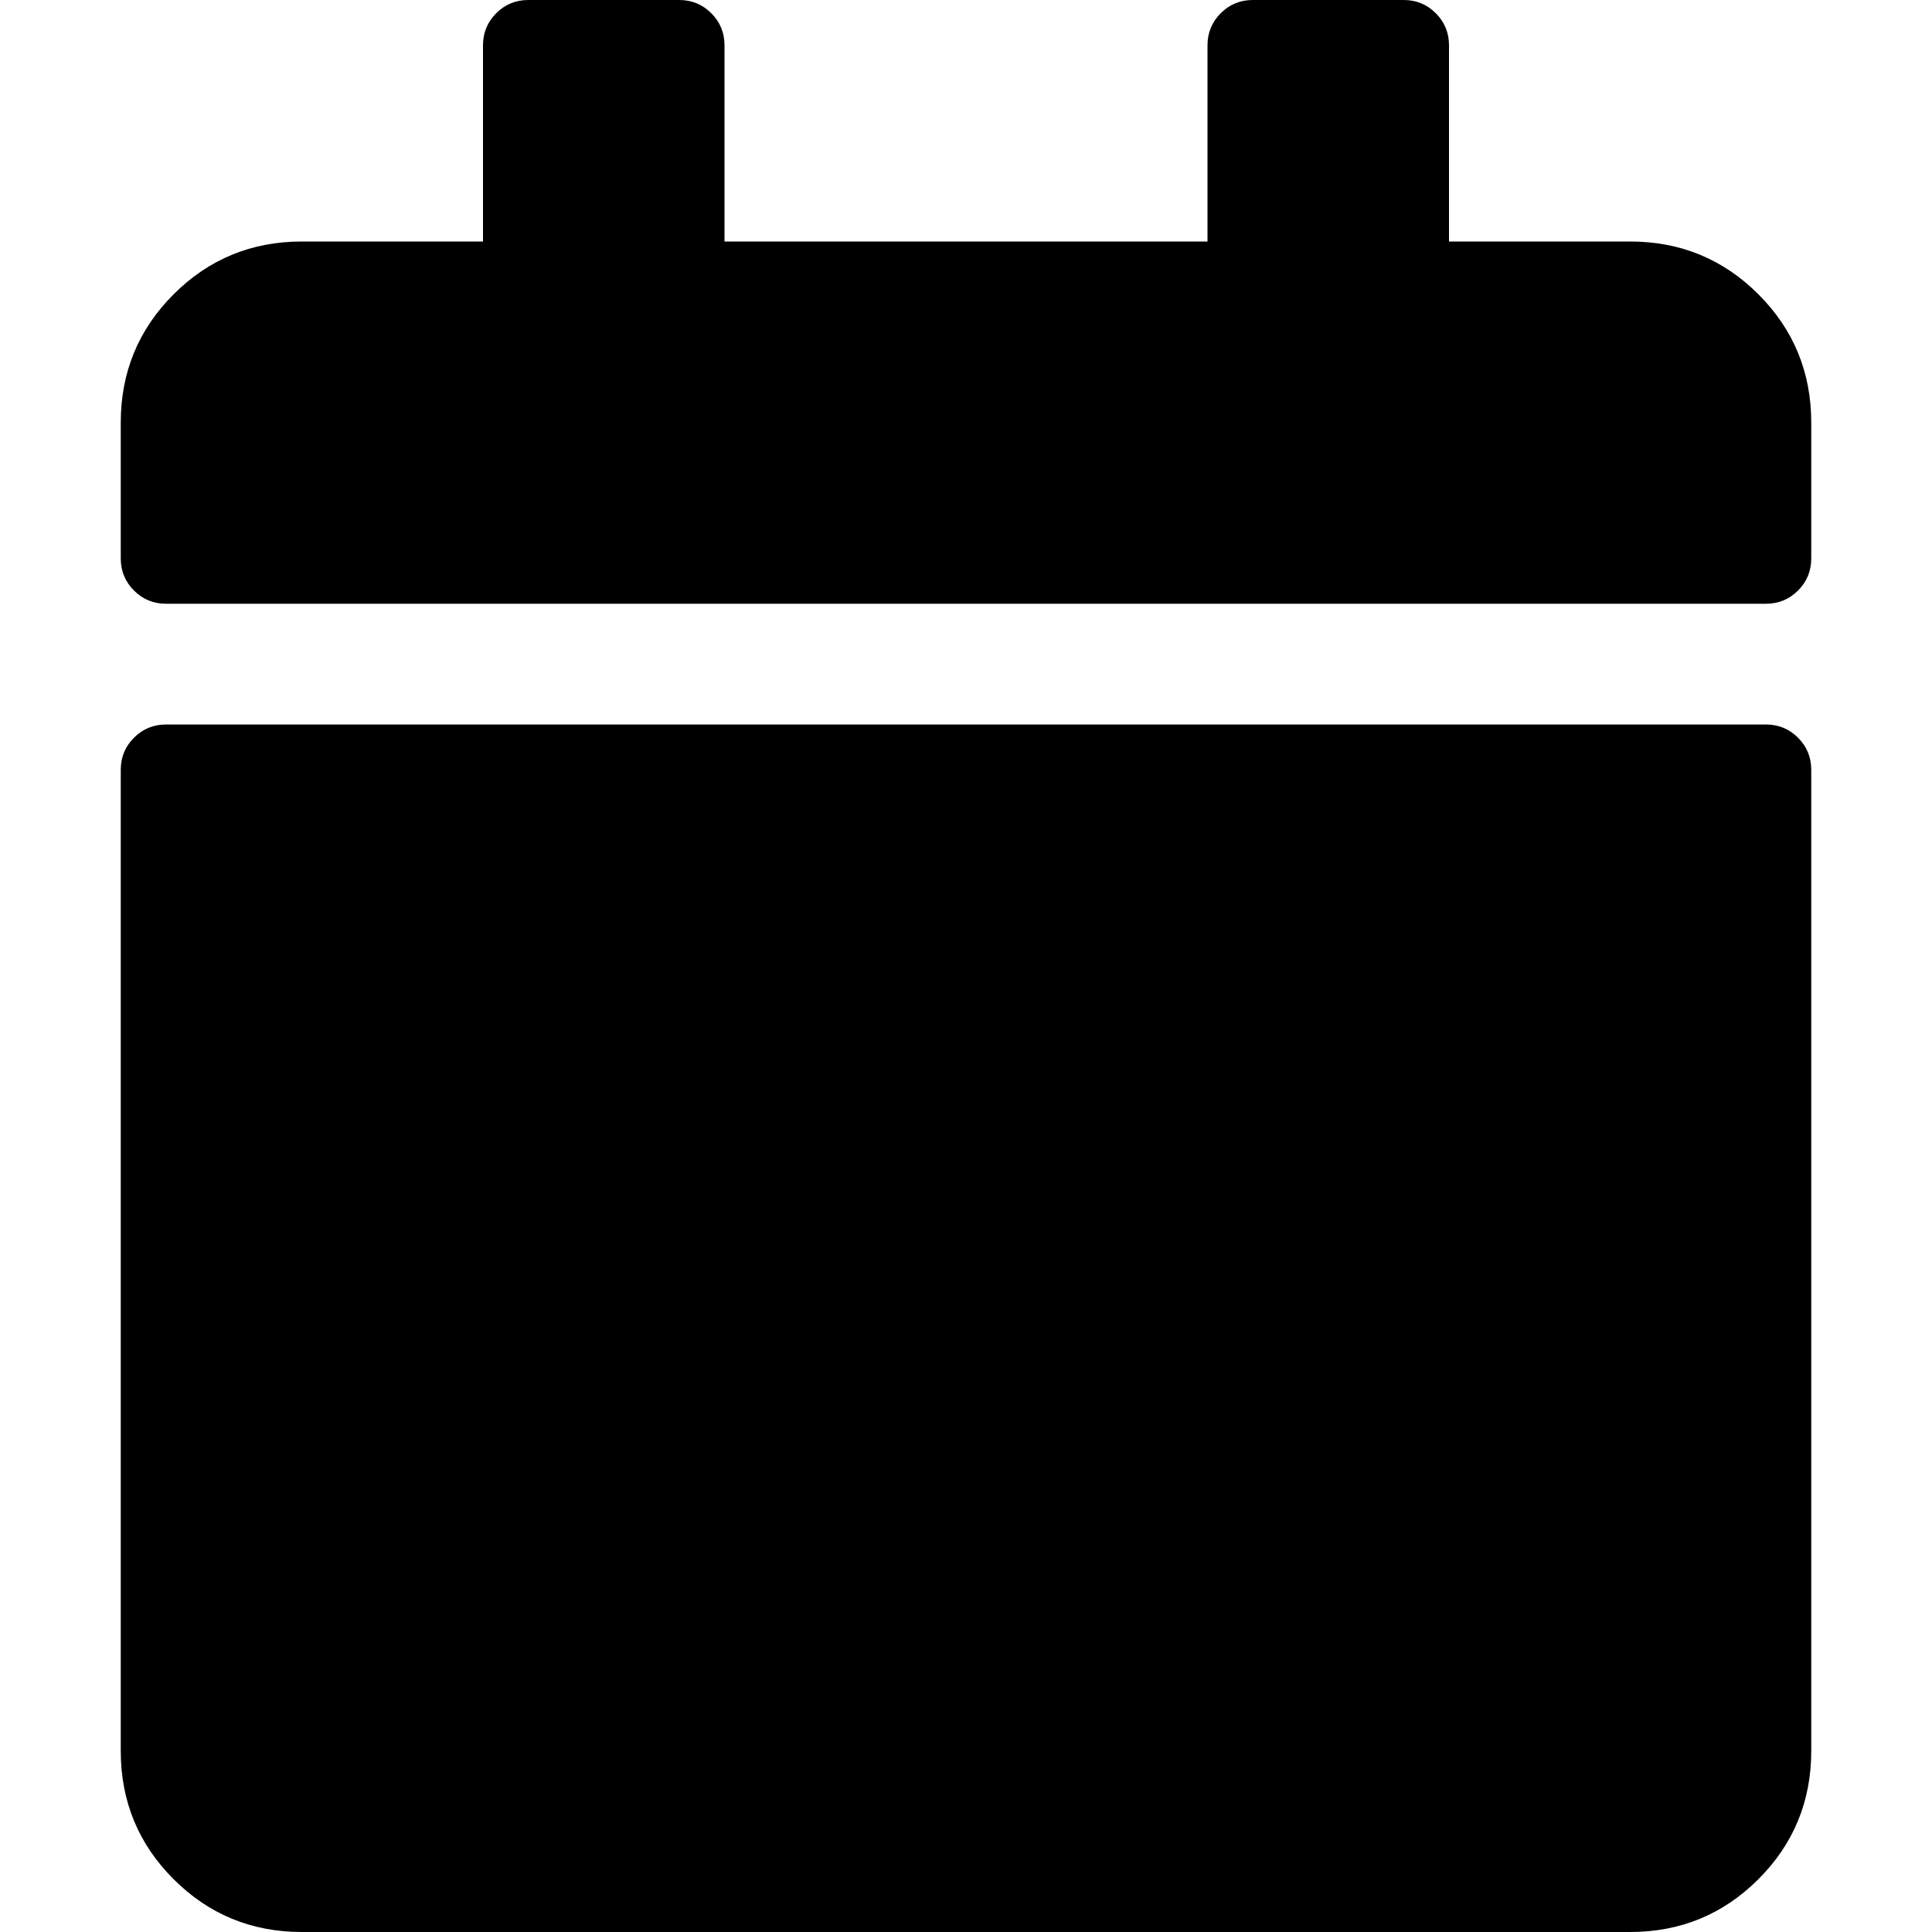
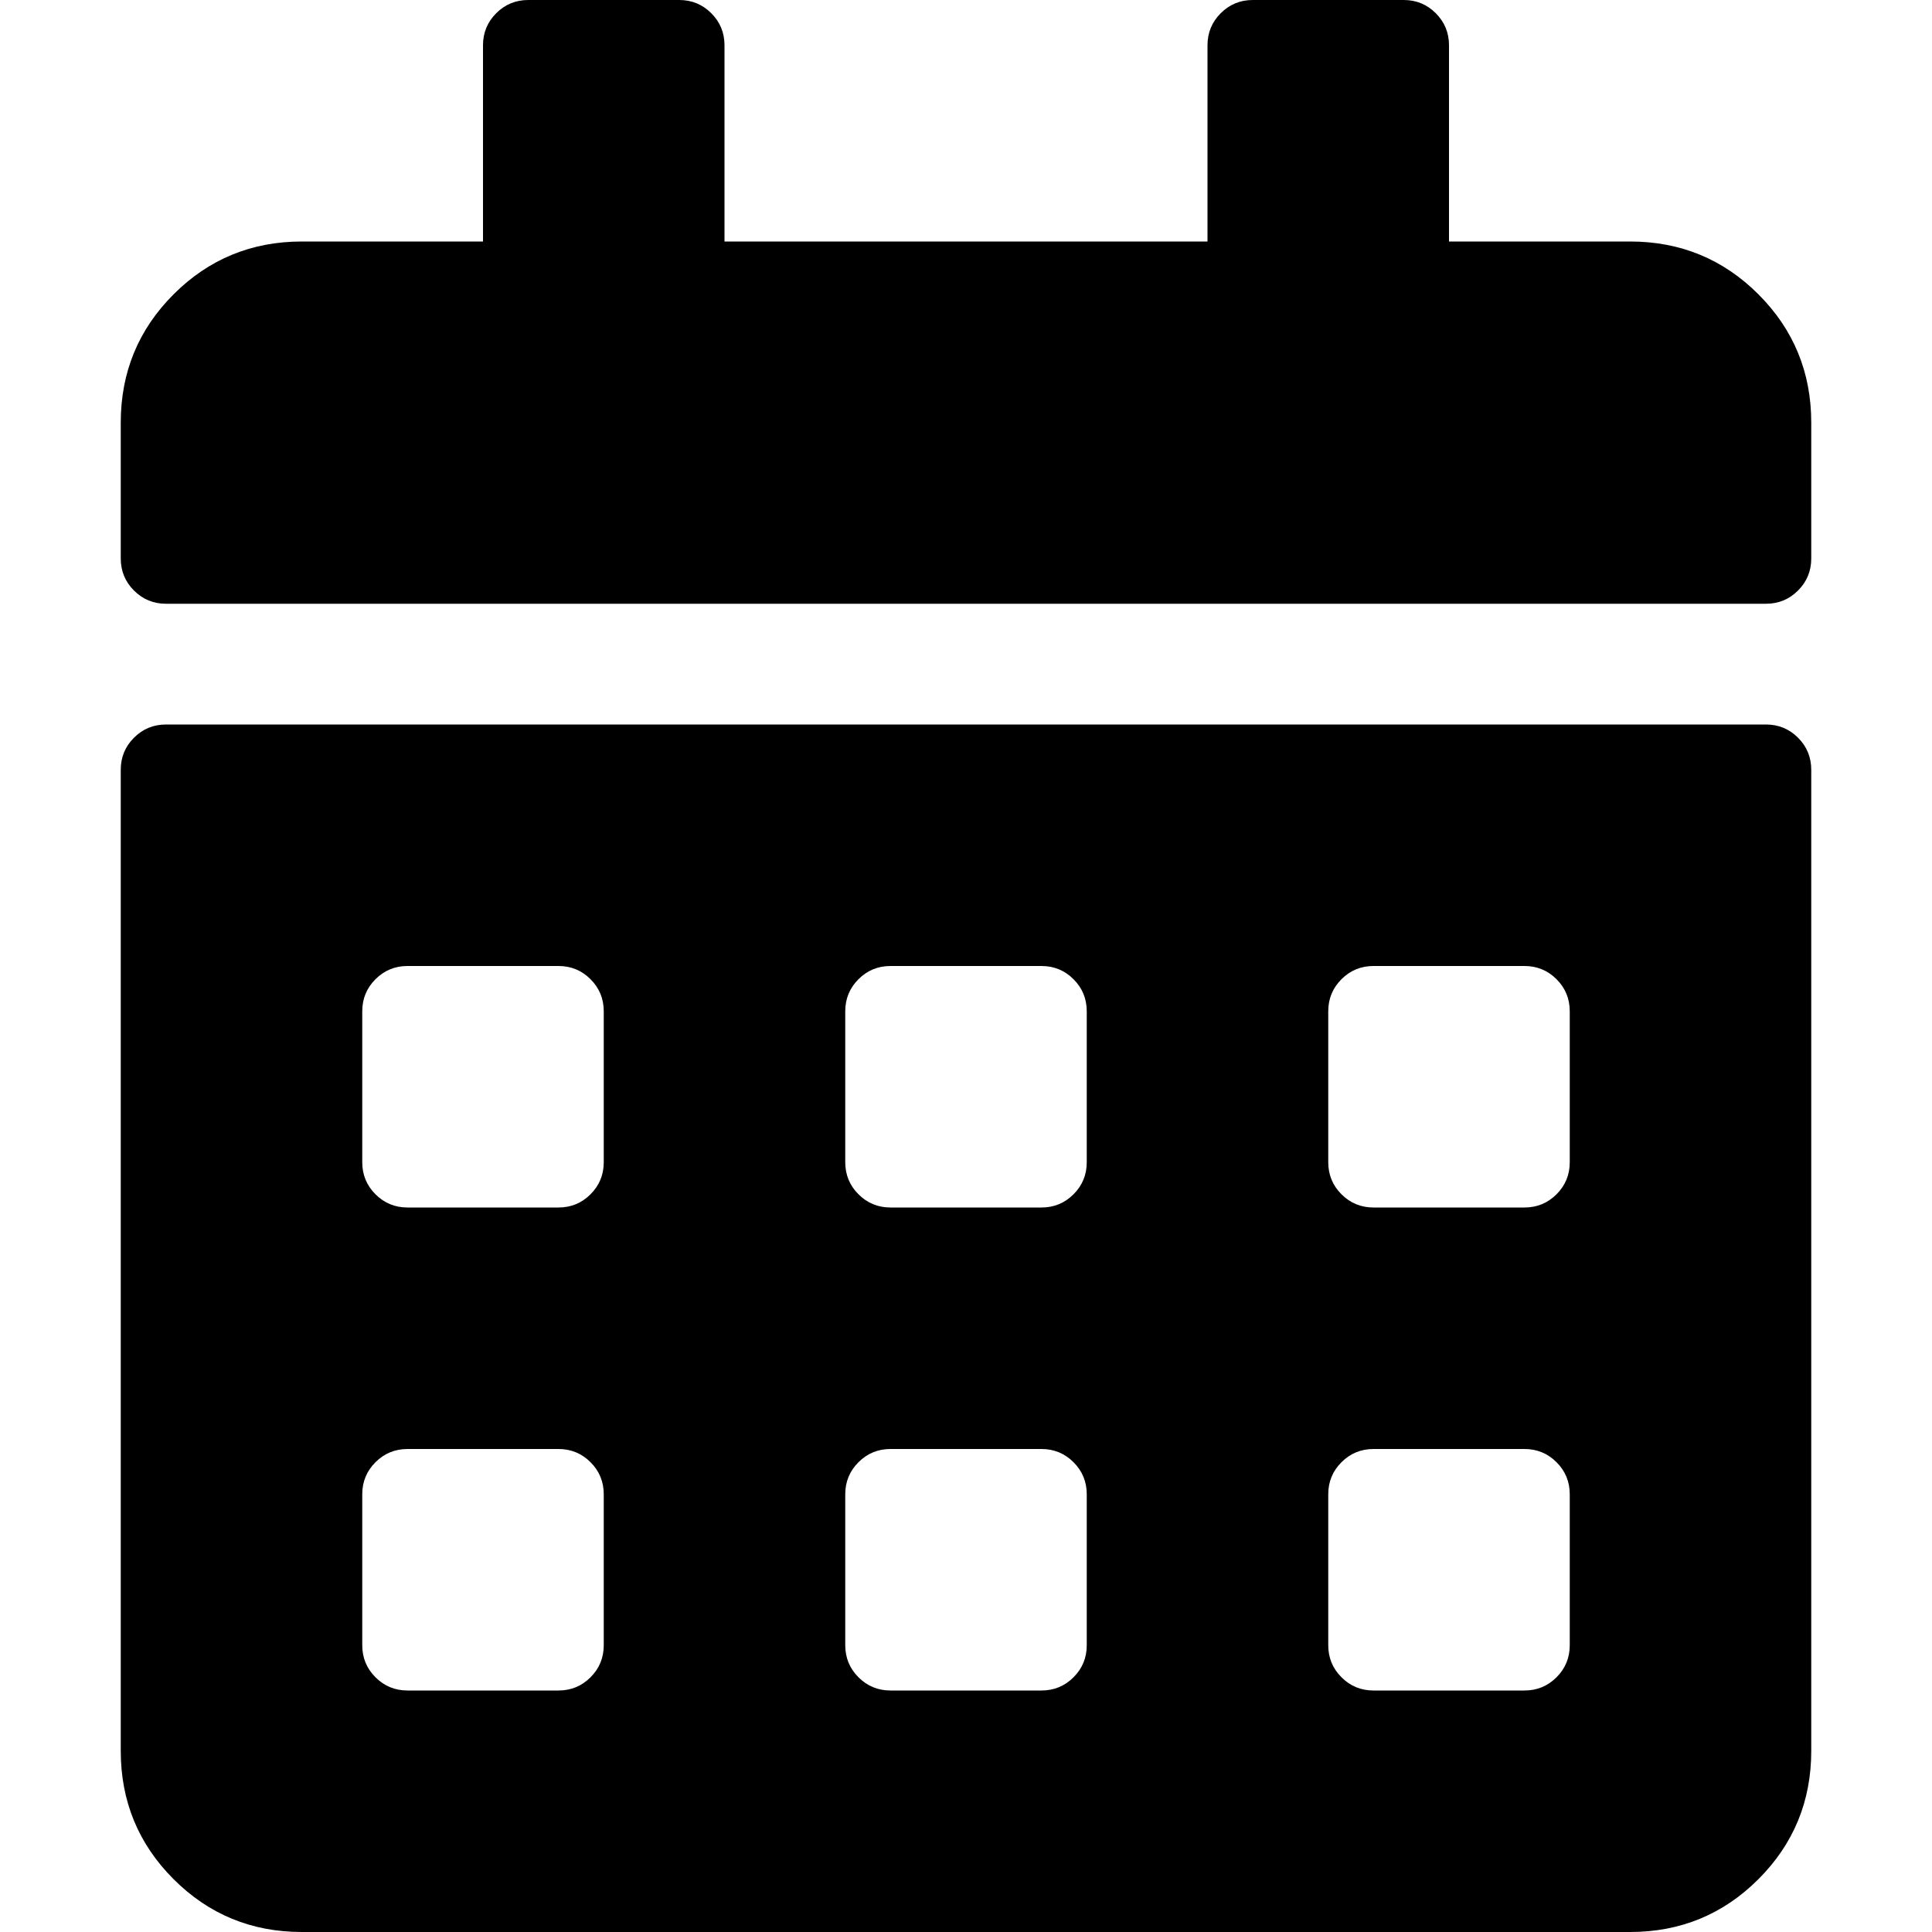
<svg xmlns="http://www.w3.org/2000/svg" version="1.1" width="32" height="32" viewBox="0 0 32 32">
-   <path d="M2.75 12h26.5c0.208 0 0.385 0.073 0.531 0.219s0.219 0.323 0.219 0.531v16.25c0 0.833-0.292 1.542-0.875 2.125s-1.292 0.875-2.125 0.875h-22c-0.833 0-1.542-0.292-2.125-0.875s-0.875-1.292-0.875-2.125v-16.25c0-0.208 0.073-0.385 0.219-0.531s0.323-0.219 0.531-0.219zM30 9.25c0 0.208-0.073 0.385-0.219 0.531s-0.323 0.219-0.531 0.219h-26.5c-0.208 0-0.385-0.073-0.531-0.219s-0.219-0.323-0.219-0.531v-2.25c0-0.833 0.292-1.542 0.875-2.125s1.292-0.875 2.125-0.875h3v-3.25c0-0.208 0.073-0.385 0.219-0.531s0.323-0.219 0.531-0.219h2.5c0.208 0 0.385 0.073 0.531 0.219s0.219 0.323 0.219 0.531v3.25h8v-3.25c0-0.208 0.073-0.385 0.219-0.531s0.323-0.219 0.531-0.219h2.5c0.208 0 0.385 0.073 0.531 0.219s0.219 0.323 0.219 0.531v3.25h3c0.833 0 1.542 0.292 2.125 0.875s0.875 1.292 0.875 2.125v2.25z" />
+   <path d="M29.25 10h-26.5c-0.208 0-0.385-0.073-0.531-0.219s-0.219-0.323-0.219-0.531v-2.25c0-0.833 0.292-1.542 0.875-2.125s1.292-0.875 2.125-0.875h3v-3.25c0-0.208 0.073-0.385 0.219-0.531s0.323-0.219 0.531-0.219h2.5c0.208 0 0.385 0.073 0.531 0.219s0.219 0.323 0.219 0.531v3.25h8v-3.25c0-0.208 0.073-0.385 0.219-0.531s0.323-0.219 0.531-0.219h2.5c0.208 0 0.385 0.073 0.531 0.219s0.219 0.323 0.219 0.531v3.25h3c0.833 0 1.542 0.292 2.125 0.875s0.875 1.292 0.875 2.125v2.25c0 0.208-0.073 0.385-0.219 0.531s-0.323 0.219-0.531 0.219zM2.75 12h26.5c0.208 0 0.385 0.073 0.531 0.219s0.219 0.323 0.219 0.531v16.25c0 0.833-0.292 1.542-0.875 2.125s-1.292 0.875-2.125 0.875h-22c-0.833 0-1.542-0.292-2.125-0.875s-0.875-1.292-0.875-2.125v-16.25c0-0.208 0.073-0.385 0.219-0.531s0.323-0.219 0.531-0.219zM10 24.75c0-0.208-0.073-0.385-0.219-0.531s-0.323-0.219-0.531-0.219h-2.5c-0.208 0-0.385 0.073-0.531 0.219s-0.219 0.323-0.219 0.531v2.5c0 0.208 0.073 0.385 0.219 0.531s0.323 0.219 0.531 0.219h2.5c0.208 0 0.385-0.073 0.531-0.219s0.219-0.323 0.219-0.531v-2.5zM10 16.75c0-0.208-0.073-0.385-0.219-0.531s-0.323-0.219-0.531-0.219h-2.5c-0.208 0-0.385 0.073-0.531 0.219s-0.219 0.323-0.219 0.531v2.5c0 0.208 0.073 0.385 0.219 0.531s0.323 0.219 0.531 0.219h2.5c0.208 0 0.385-0.073 0.531-0.219s0.219-0.323 0.219-0.531v-2.5zM18 24.75c0-0.208-0.073-0.385-0.219-0.531s-0.323-0.219-0.531-0.219h-2.5c-0.208 0-0.385 0.073-0.531 0.219s-0.219 0.323-0.219 0.531v2.5c0 0.208 0.073 0.385 0.219 0.531s0.323 0.219 0.531 0.219h2.5c0.208 0 0.385-0.073 0.531-0.219s0.219-0.323 0.219-0.531v-2.5zM18 16.75c0-0.208-0.073-0.385-0.219-0.531s-0.323-0.219-0.531-0.219h-2.5c-0.208 0-0.385 0.073-0.531 0.219s-0.219 0.323-0.219 0.531v2.5c0 0.208 0.073 0.385 0.219 0.531s0.323 0.219 0.531 0.219h2.5c0.208 0 0.385-0.073 0.531-0.219s0.219-0.323 0.219-0.531v-2.5zM26 24.75c0-0.208-0.073-0.385-0.219-0.531s-0.323-0.219-0.531-0.219h-2.5c-0.208 0-0.385 0.073-0.531 0.219s-0.219 0.323-0.219 0.531v2.5c0 0.208 0.073 0.385 0.219 0.531s0.323 0.219 0.531 0.219h2.5c0.208 0 0.385-0.073 0.531-0.219s0.219-0.323 0.219-0.531v-2.5zM26 16.75c0-0.208-0.073-0.385-0.219-0.531s-0.323-0.219-0.531-0.219h-2.5c-0.208 0-0.385 0.073-0.531 0.219s-0.219 0.323-0.219 0.531v2.5c0 0.208 0.073 0.385 0.219 0.531s0.323 0.219 0.531 0.219h2.5c0.208 0 0.385-0.073 0.531-0.219s0.219-0.323 0.219-0.531v-2.5z" />
</svg>
